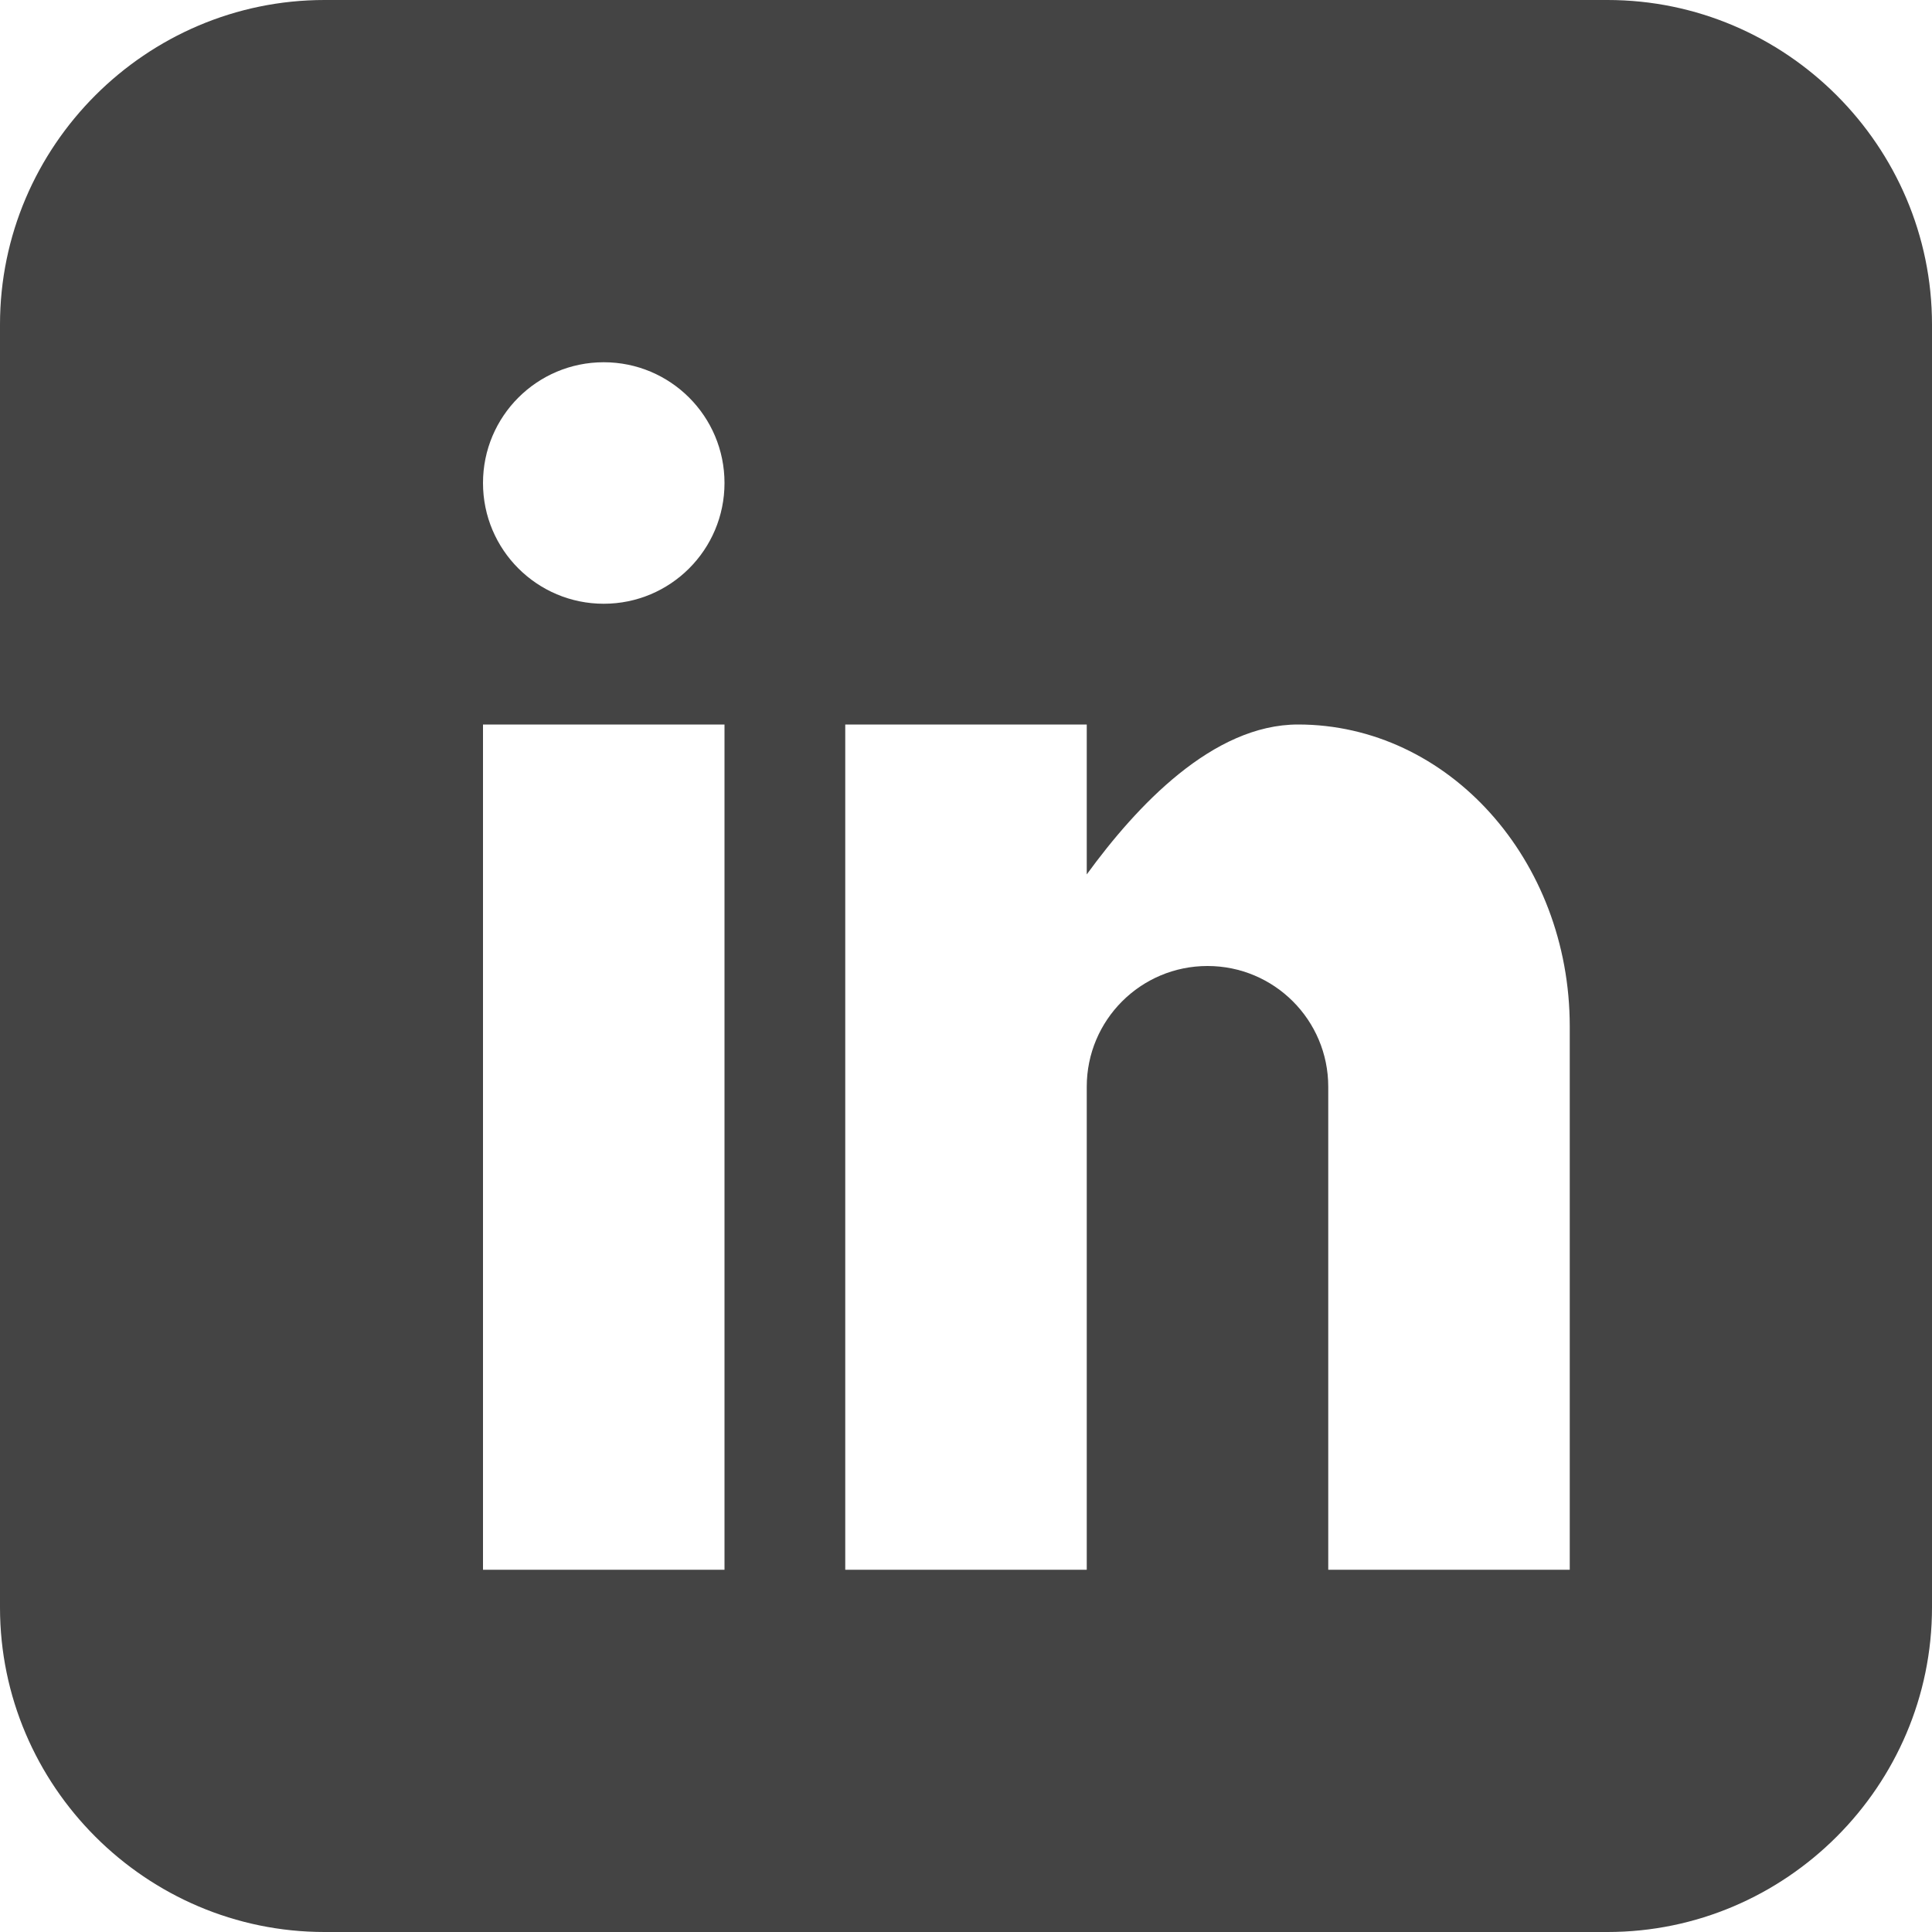
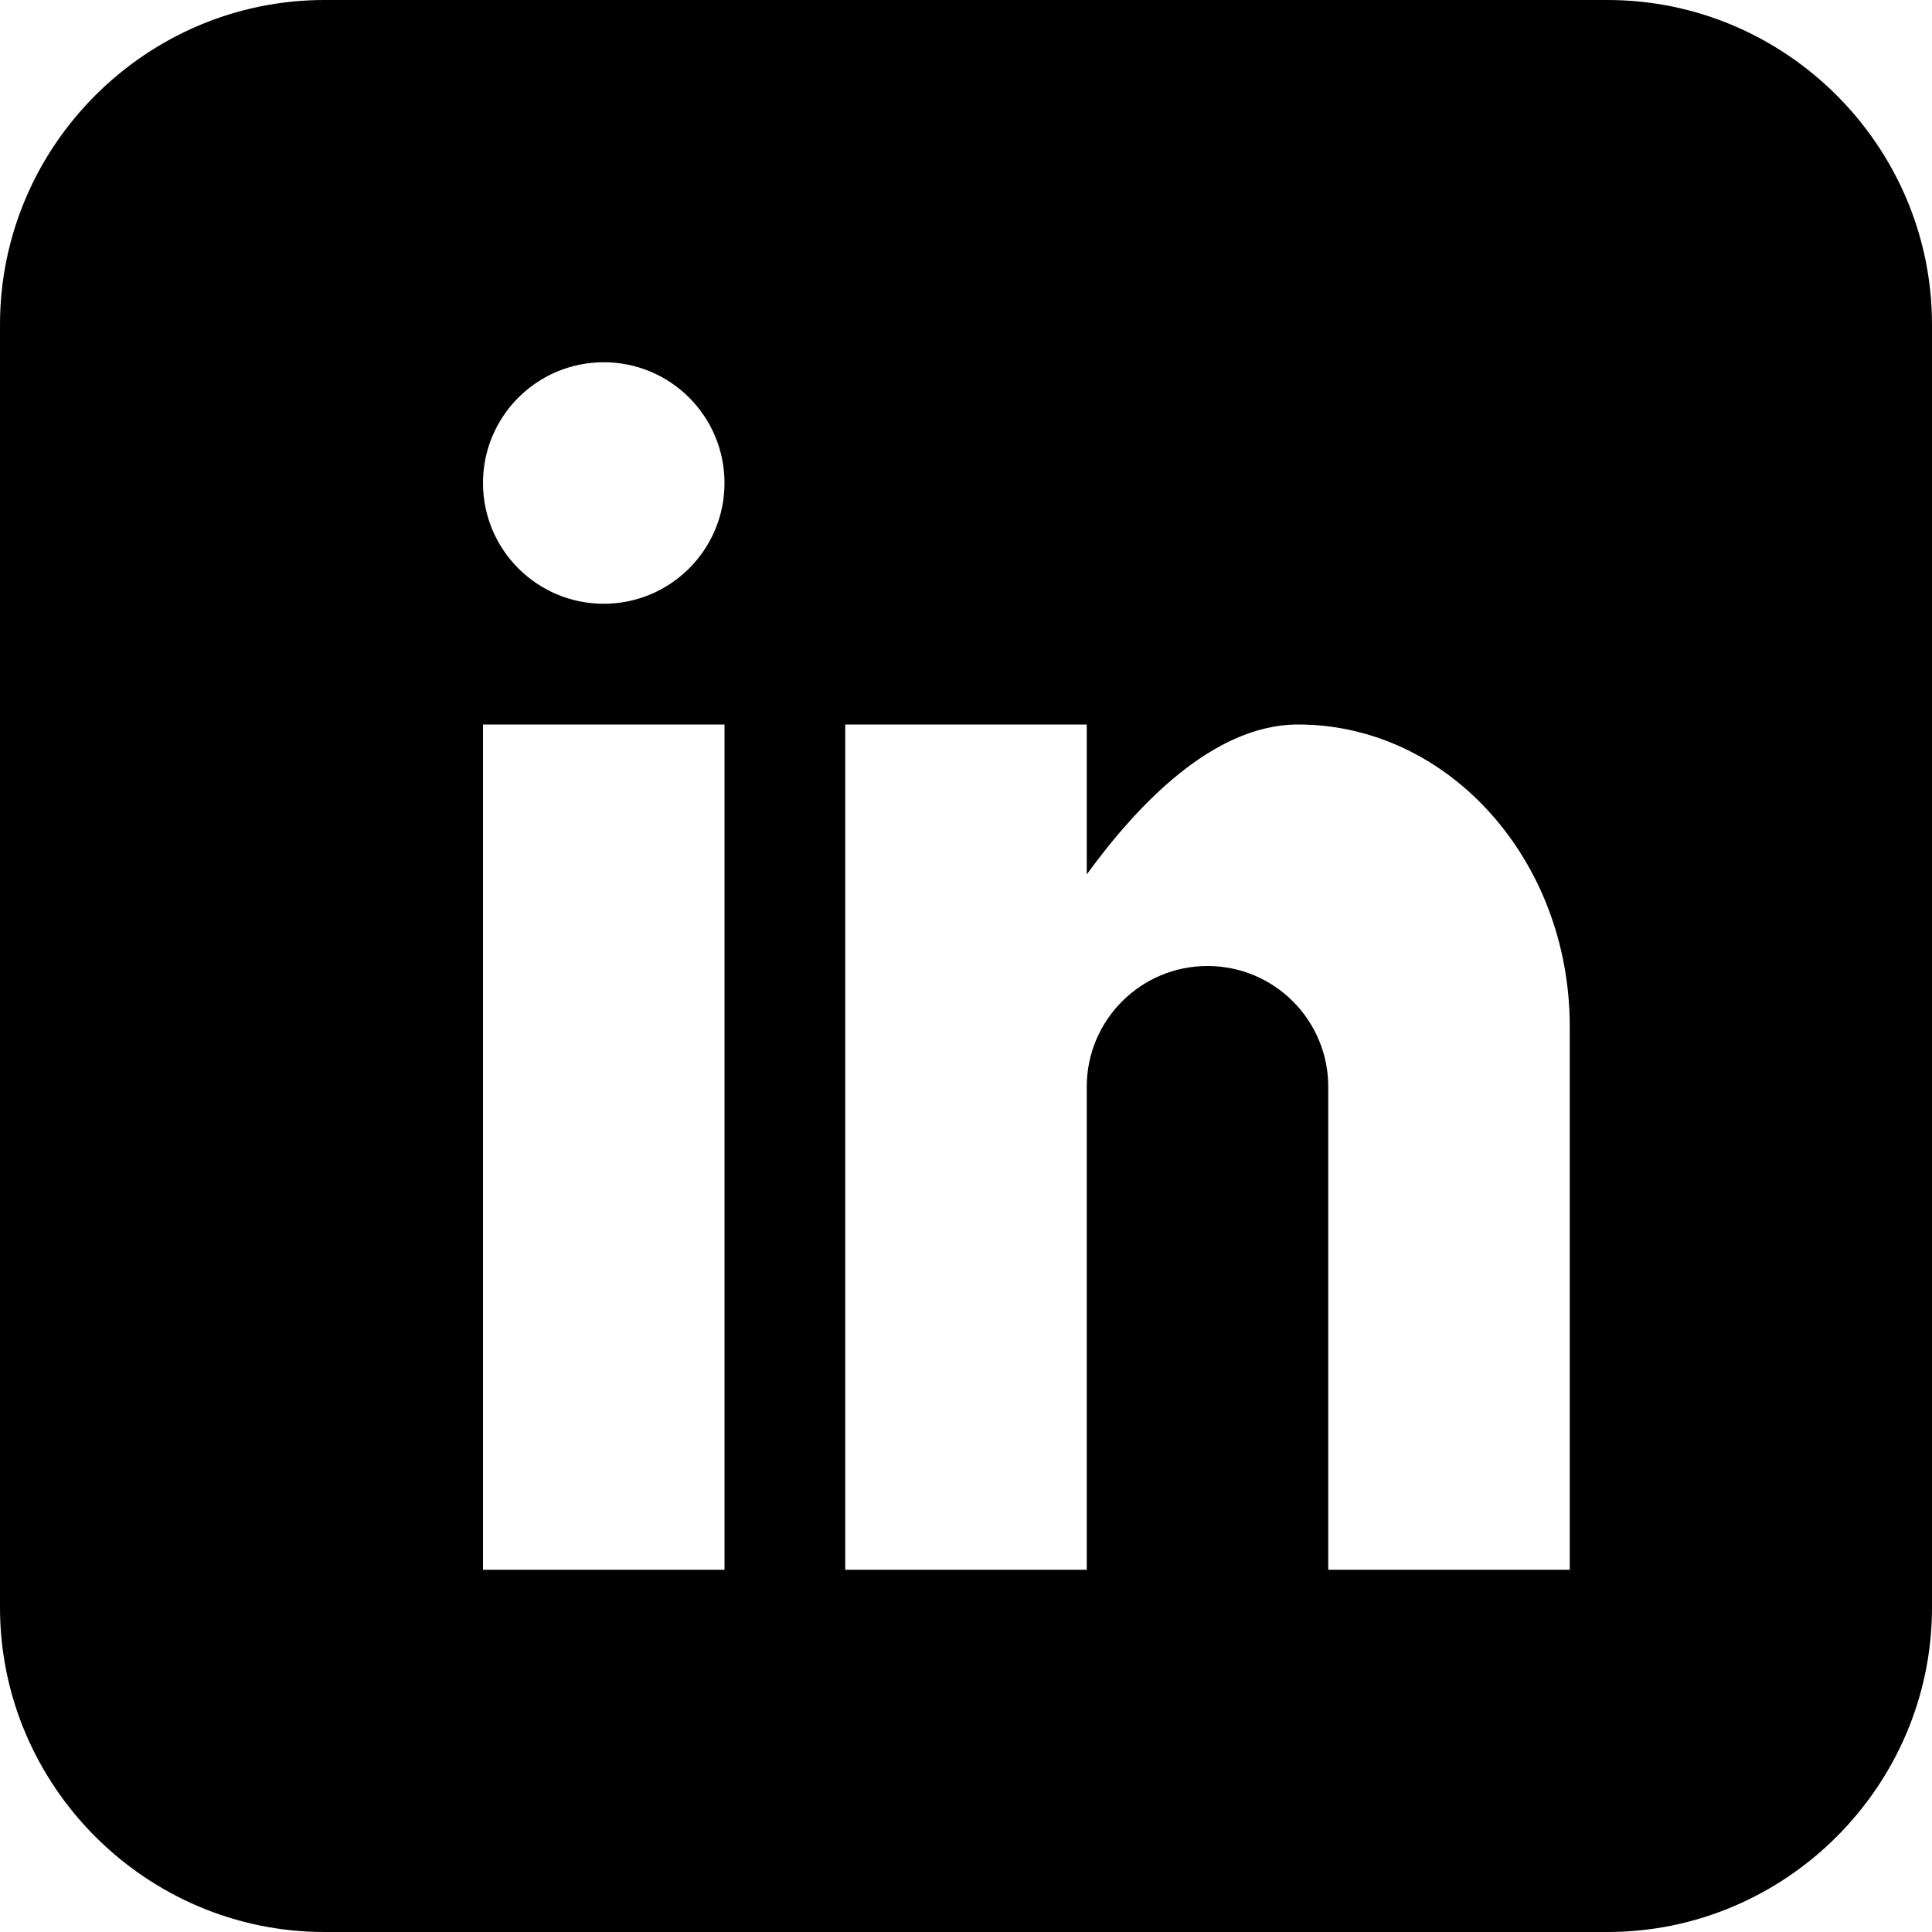
<svg xmlns="http://www.w3.org/2000/svg" version="1.1" width="32" height="32" viewBox="0 0 32 32">
-   <path d="M26.625 0h-21.25c-2.956 0-5.375 2.419-5.375 5.375v21.25c0 2.956 2.419 5.375 5.375 5.375h21.25c2.956 0 5.375-2.419 5.375-5.375v-21.25c0-2.956-2.419-5.375-5.375-5.375zM12 26h-4v-14h4v14zM10 10c-1.105 0-2-0.895-2-2s0.895-2 2-2 2 0.895 2 2-0.895 2-2 2zM26 26h-4v-8c0-1.105-0.895-2-2-2s-2 0.895-2 2v8h-4v-14h4v2.483c0.825-1.133 2.086-2.483 3.5-2.483 2.485 0 4.5 2.239 4.5 5v9z" fill="#444444" />
+   <path d="M26.625 0h-21.25c-2.956 0-5.375 2.419-5.375 5.375v21.25c0 2.956 2.419 5.375 5.375 5.375h21.25c2.956 0 5.375-2.419 5.375-5.375v-21.25c0-2.956-2.419-5.375-5.375-5.375zM12 26h-4v-14h4v14zM10 10c-1.105 0-2-0.895-2-2s0.895-2 2-2 2 0.895 2 2-0.895 2-2 2zM26 26h-4v-8c0-1.105-0.895-2-2-2s-2 0.895-2 2v8h-4v-14h4v2.483c0.825-1.133 2.086-2.483 3.5-2.483 2.485 0 4.5 2.239 4.5 5v9z" />
</svg>
